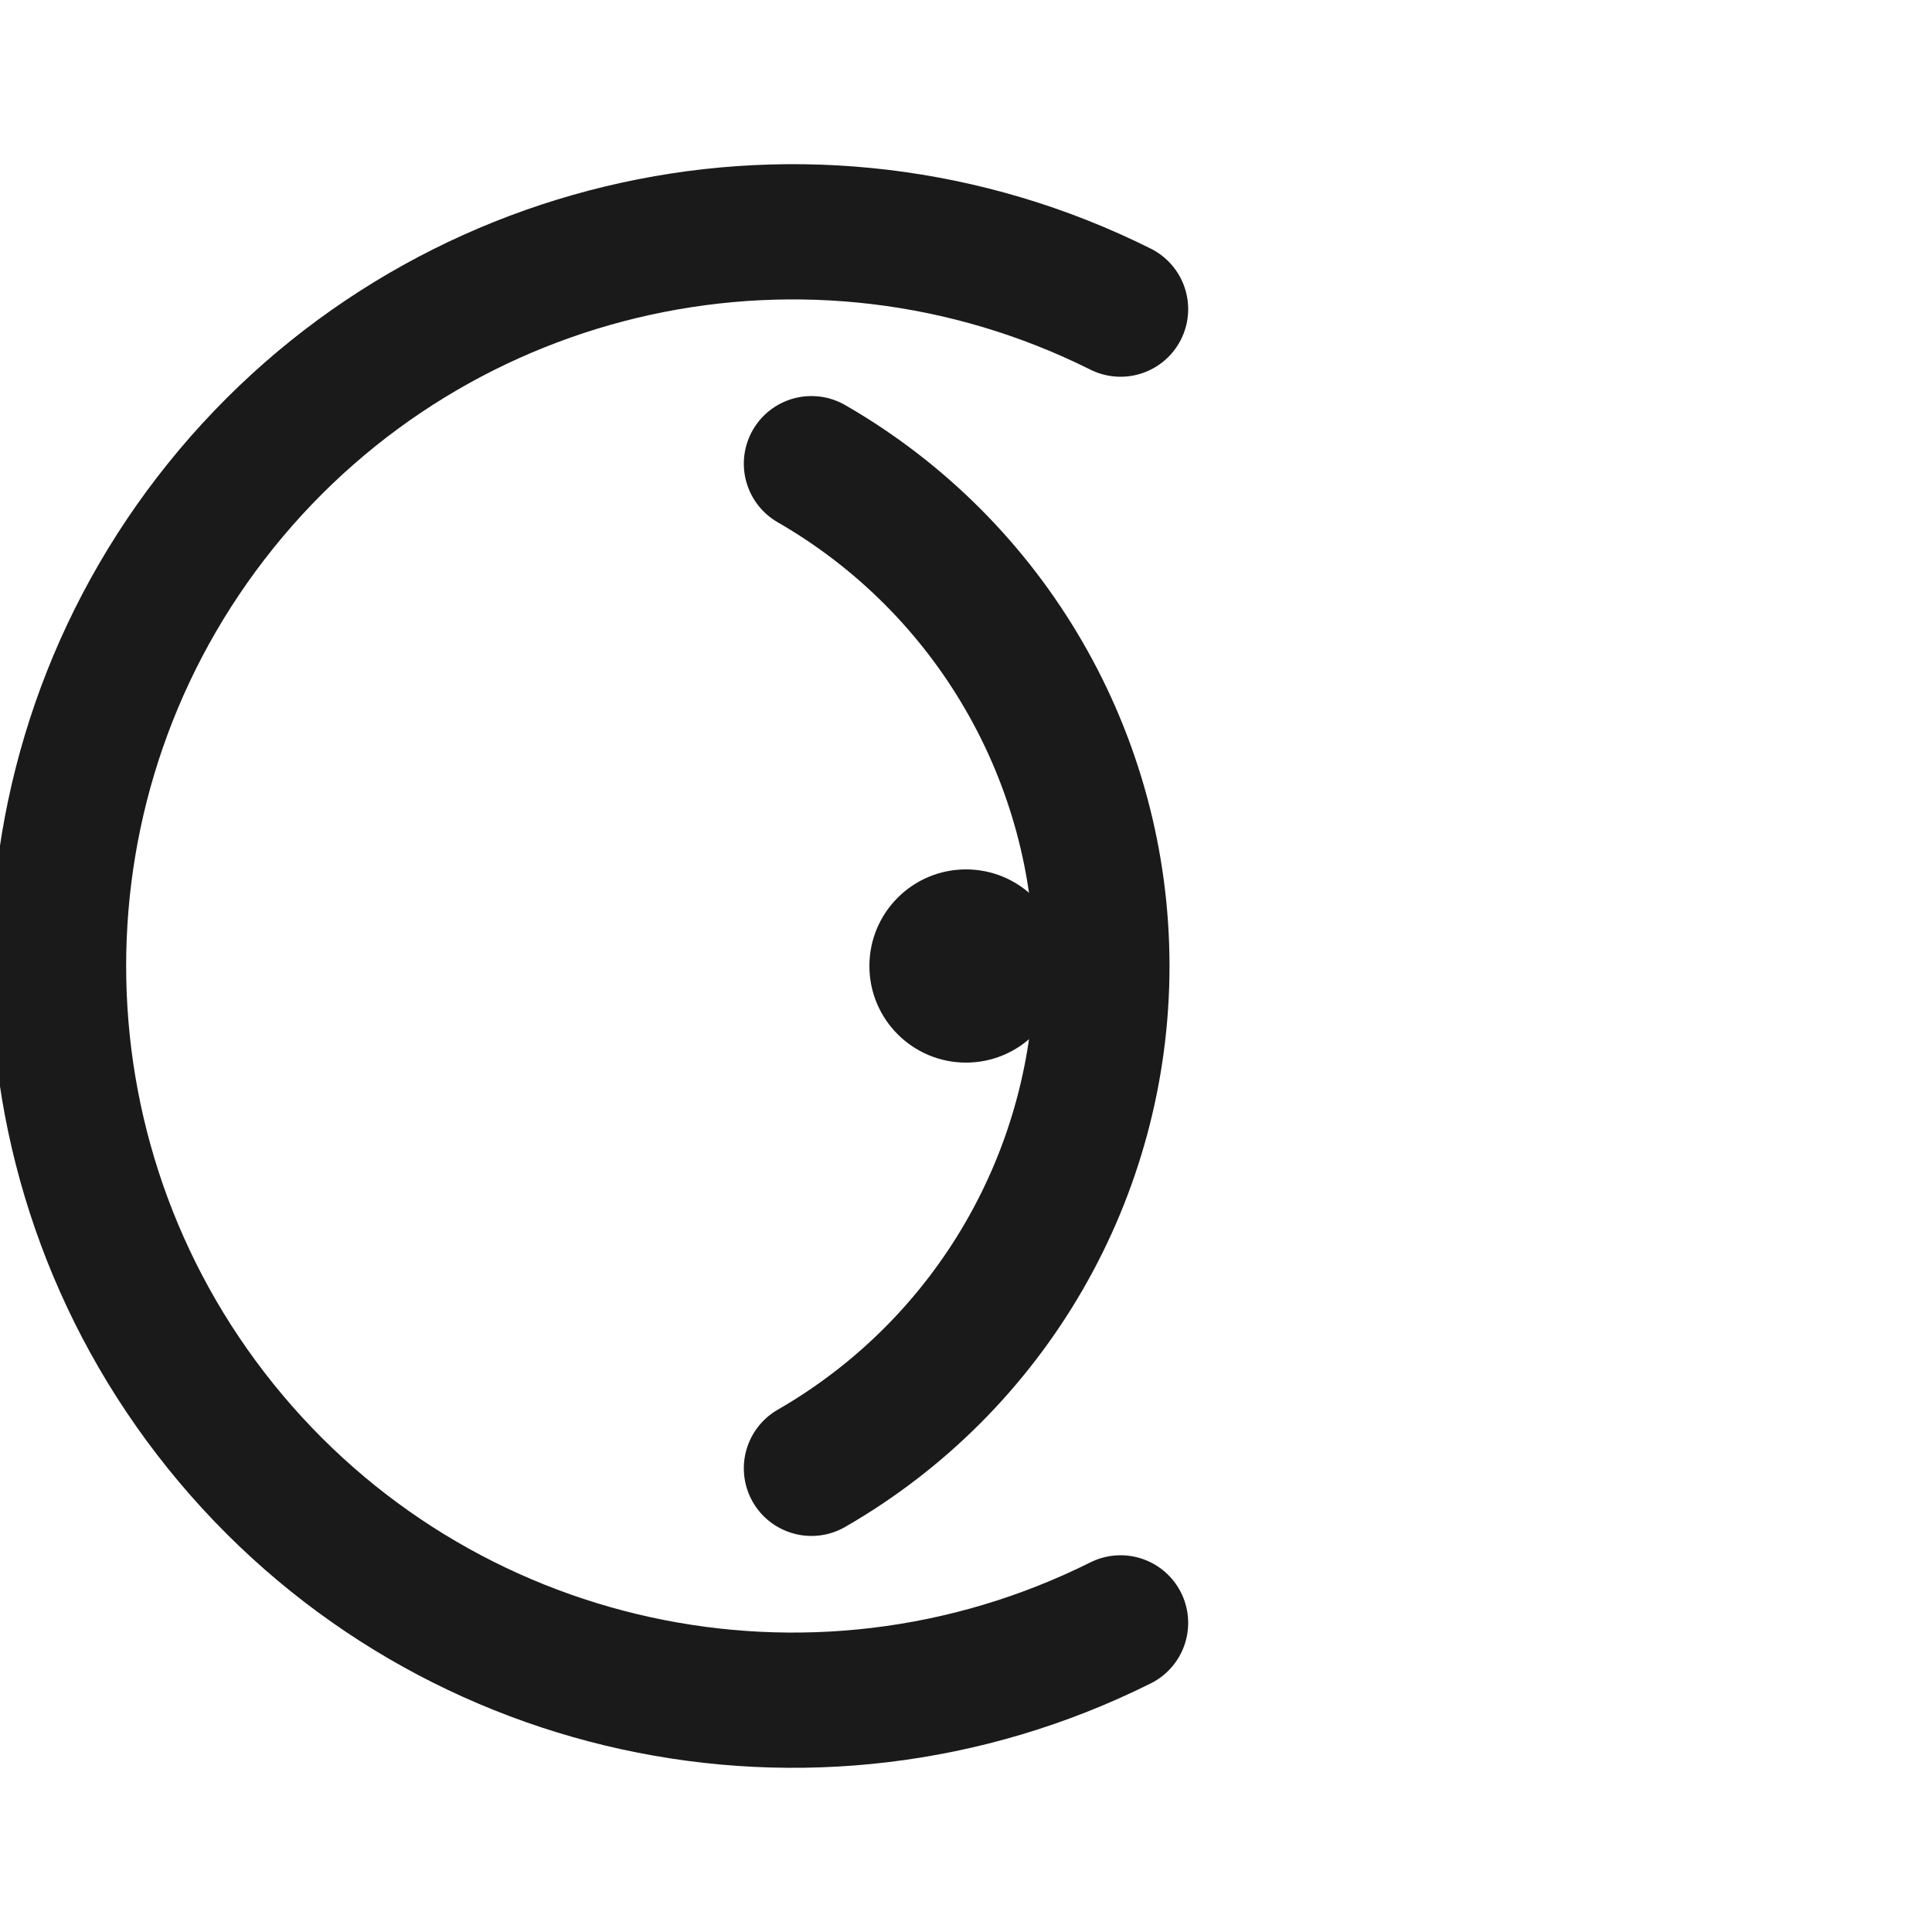
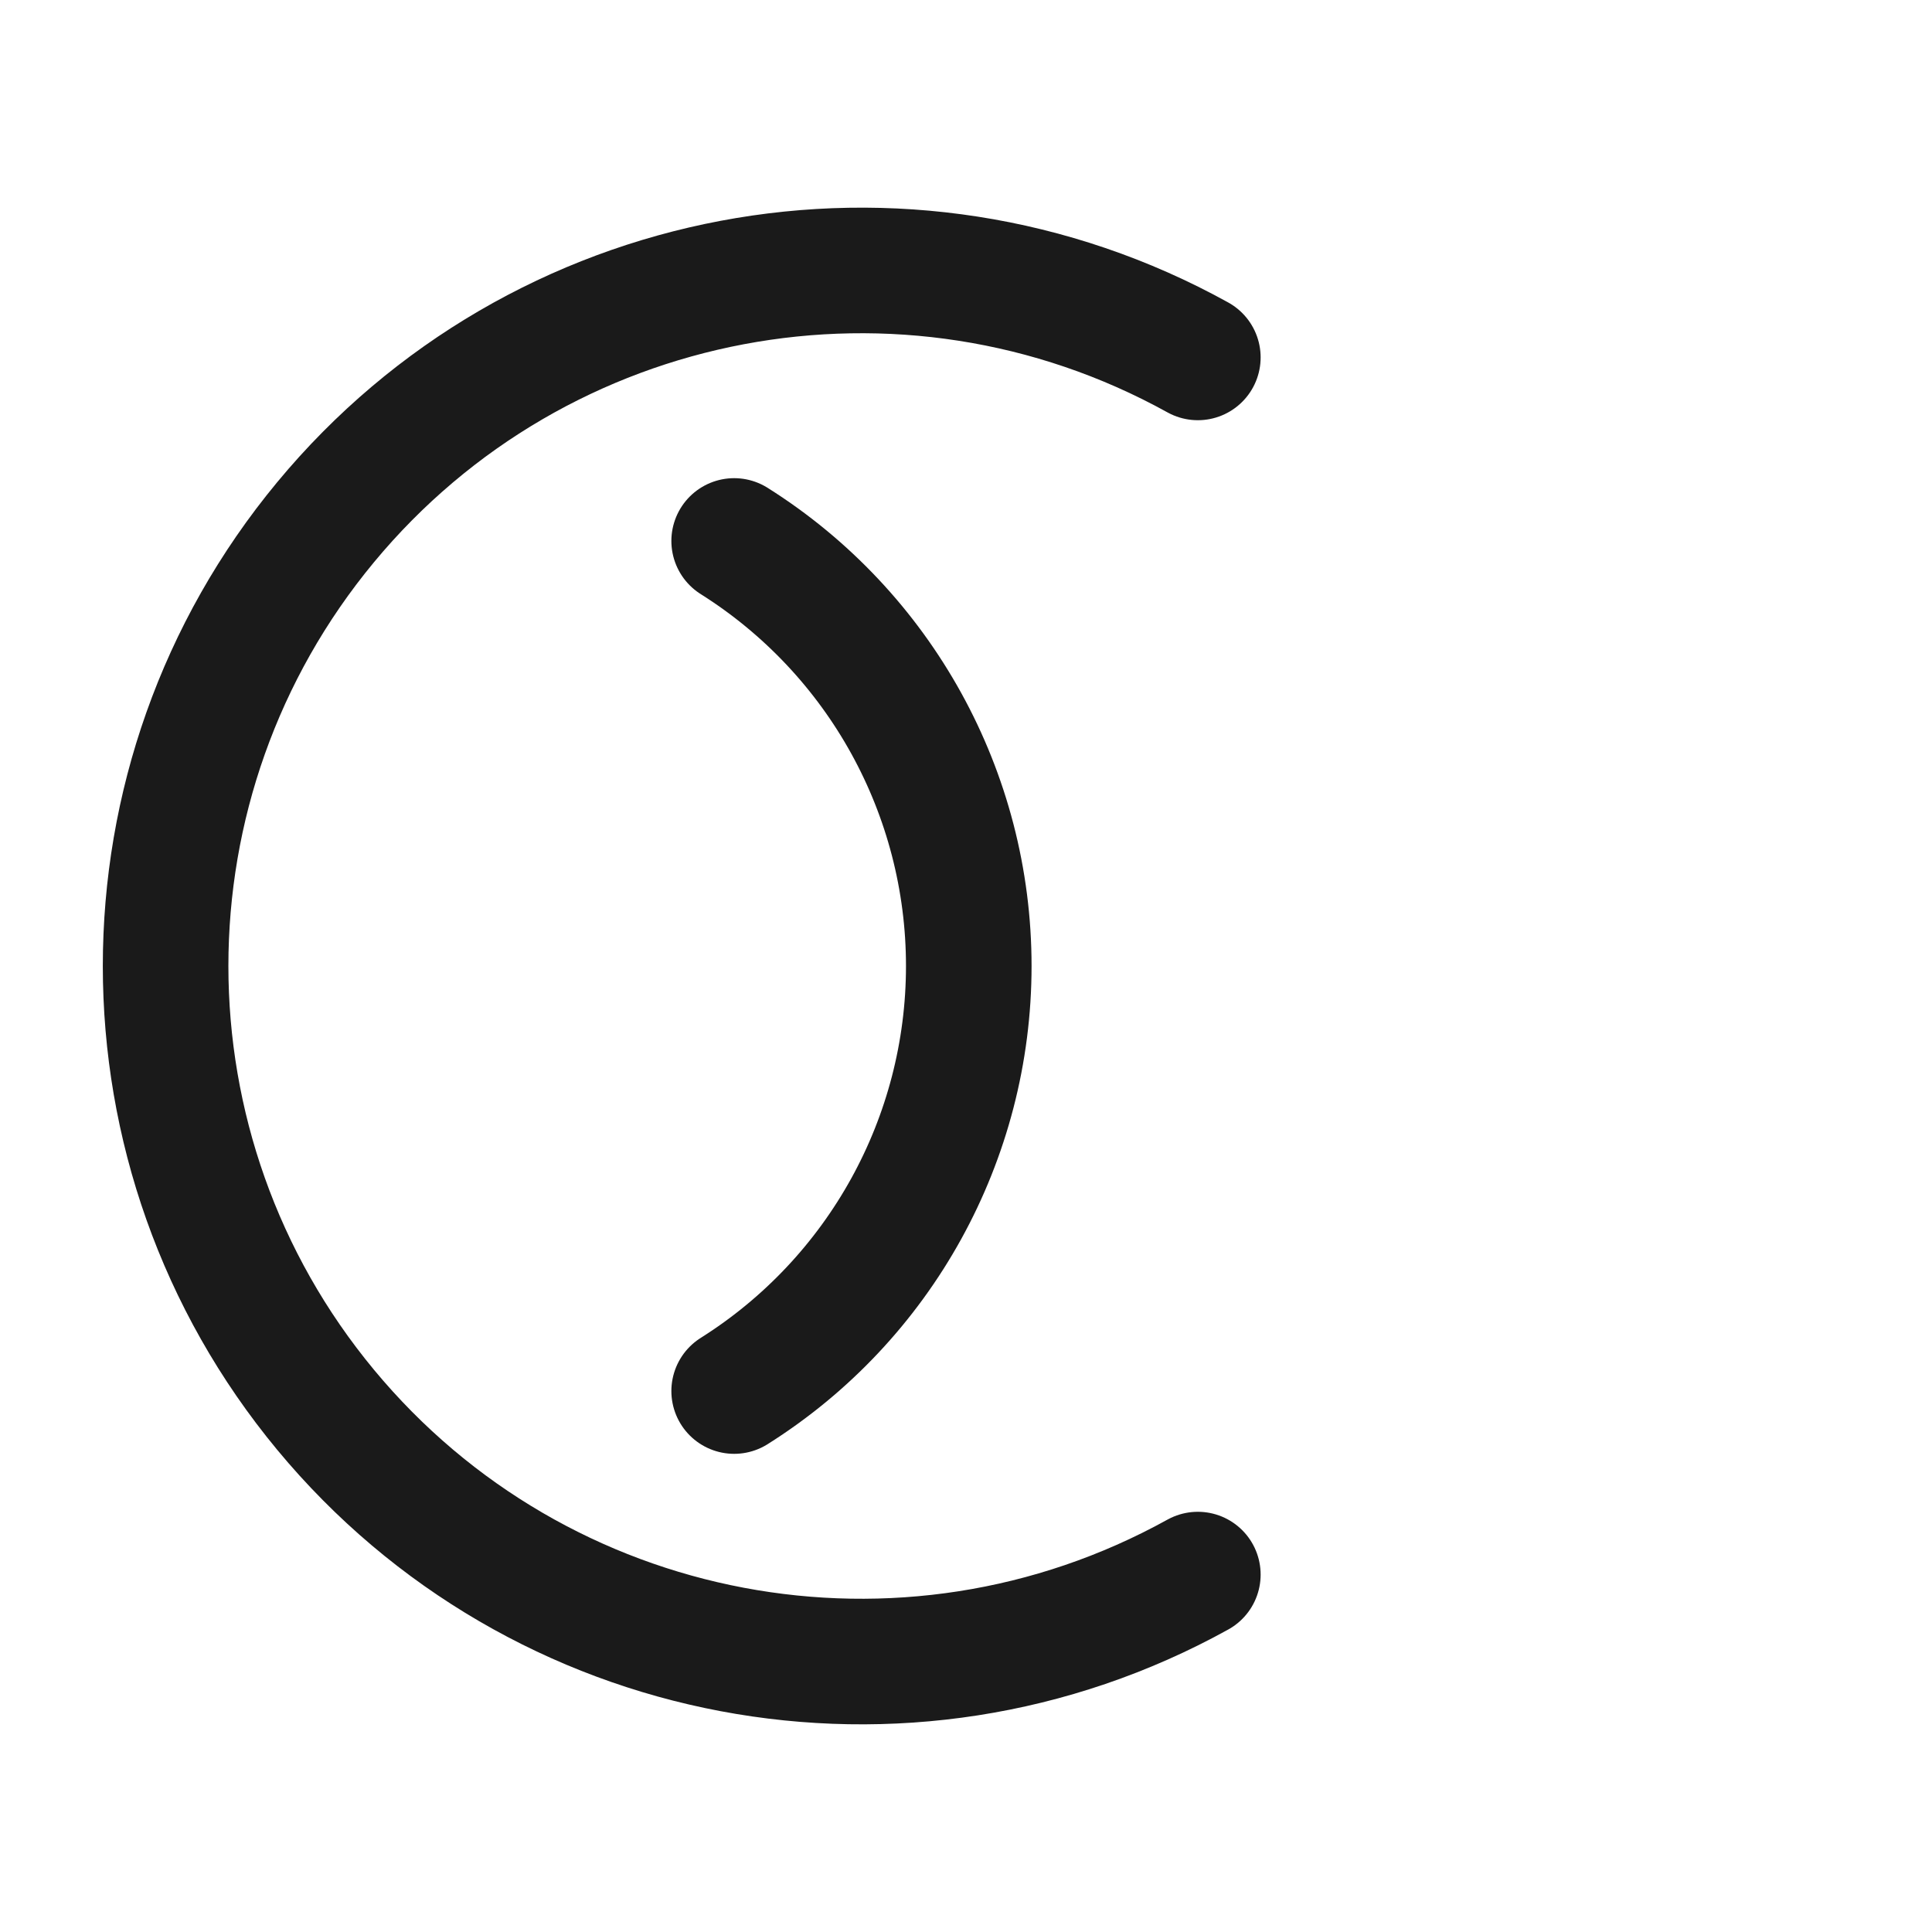
<svg xmlns="http://www.w3.org/2000/svg" width="512" height="512" viewBox="0 0 100 100" fill="none">
-   <path d="M58 16A38 38 0 1 0 58 84" stroke="#1a1a1a" stroke-width="7" stroke-linecap="round" />
-   <path d="M42 24A30 30 0 0 1 42 76" stroke="#1a1a1a" stroke-width="7" stroke-linecap="round" />
-   <circle cx="50" cy="50" r="5" fill="#1a1a1a" />
+   <path d="M62 18.5A36 36 0 1 0 62 81.5" stroke="#1a1a1a" stroke-width="6.5" stroke-linecap="round" />
+   <path d="M38 28A26 26 0 0 1 38 72" stroke="#1a1a1a" stroke-width="6.5" stroke-linecap="round" />
</svg>
